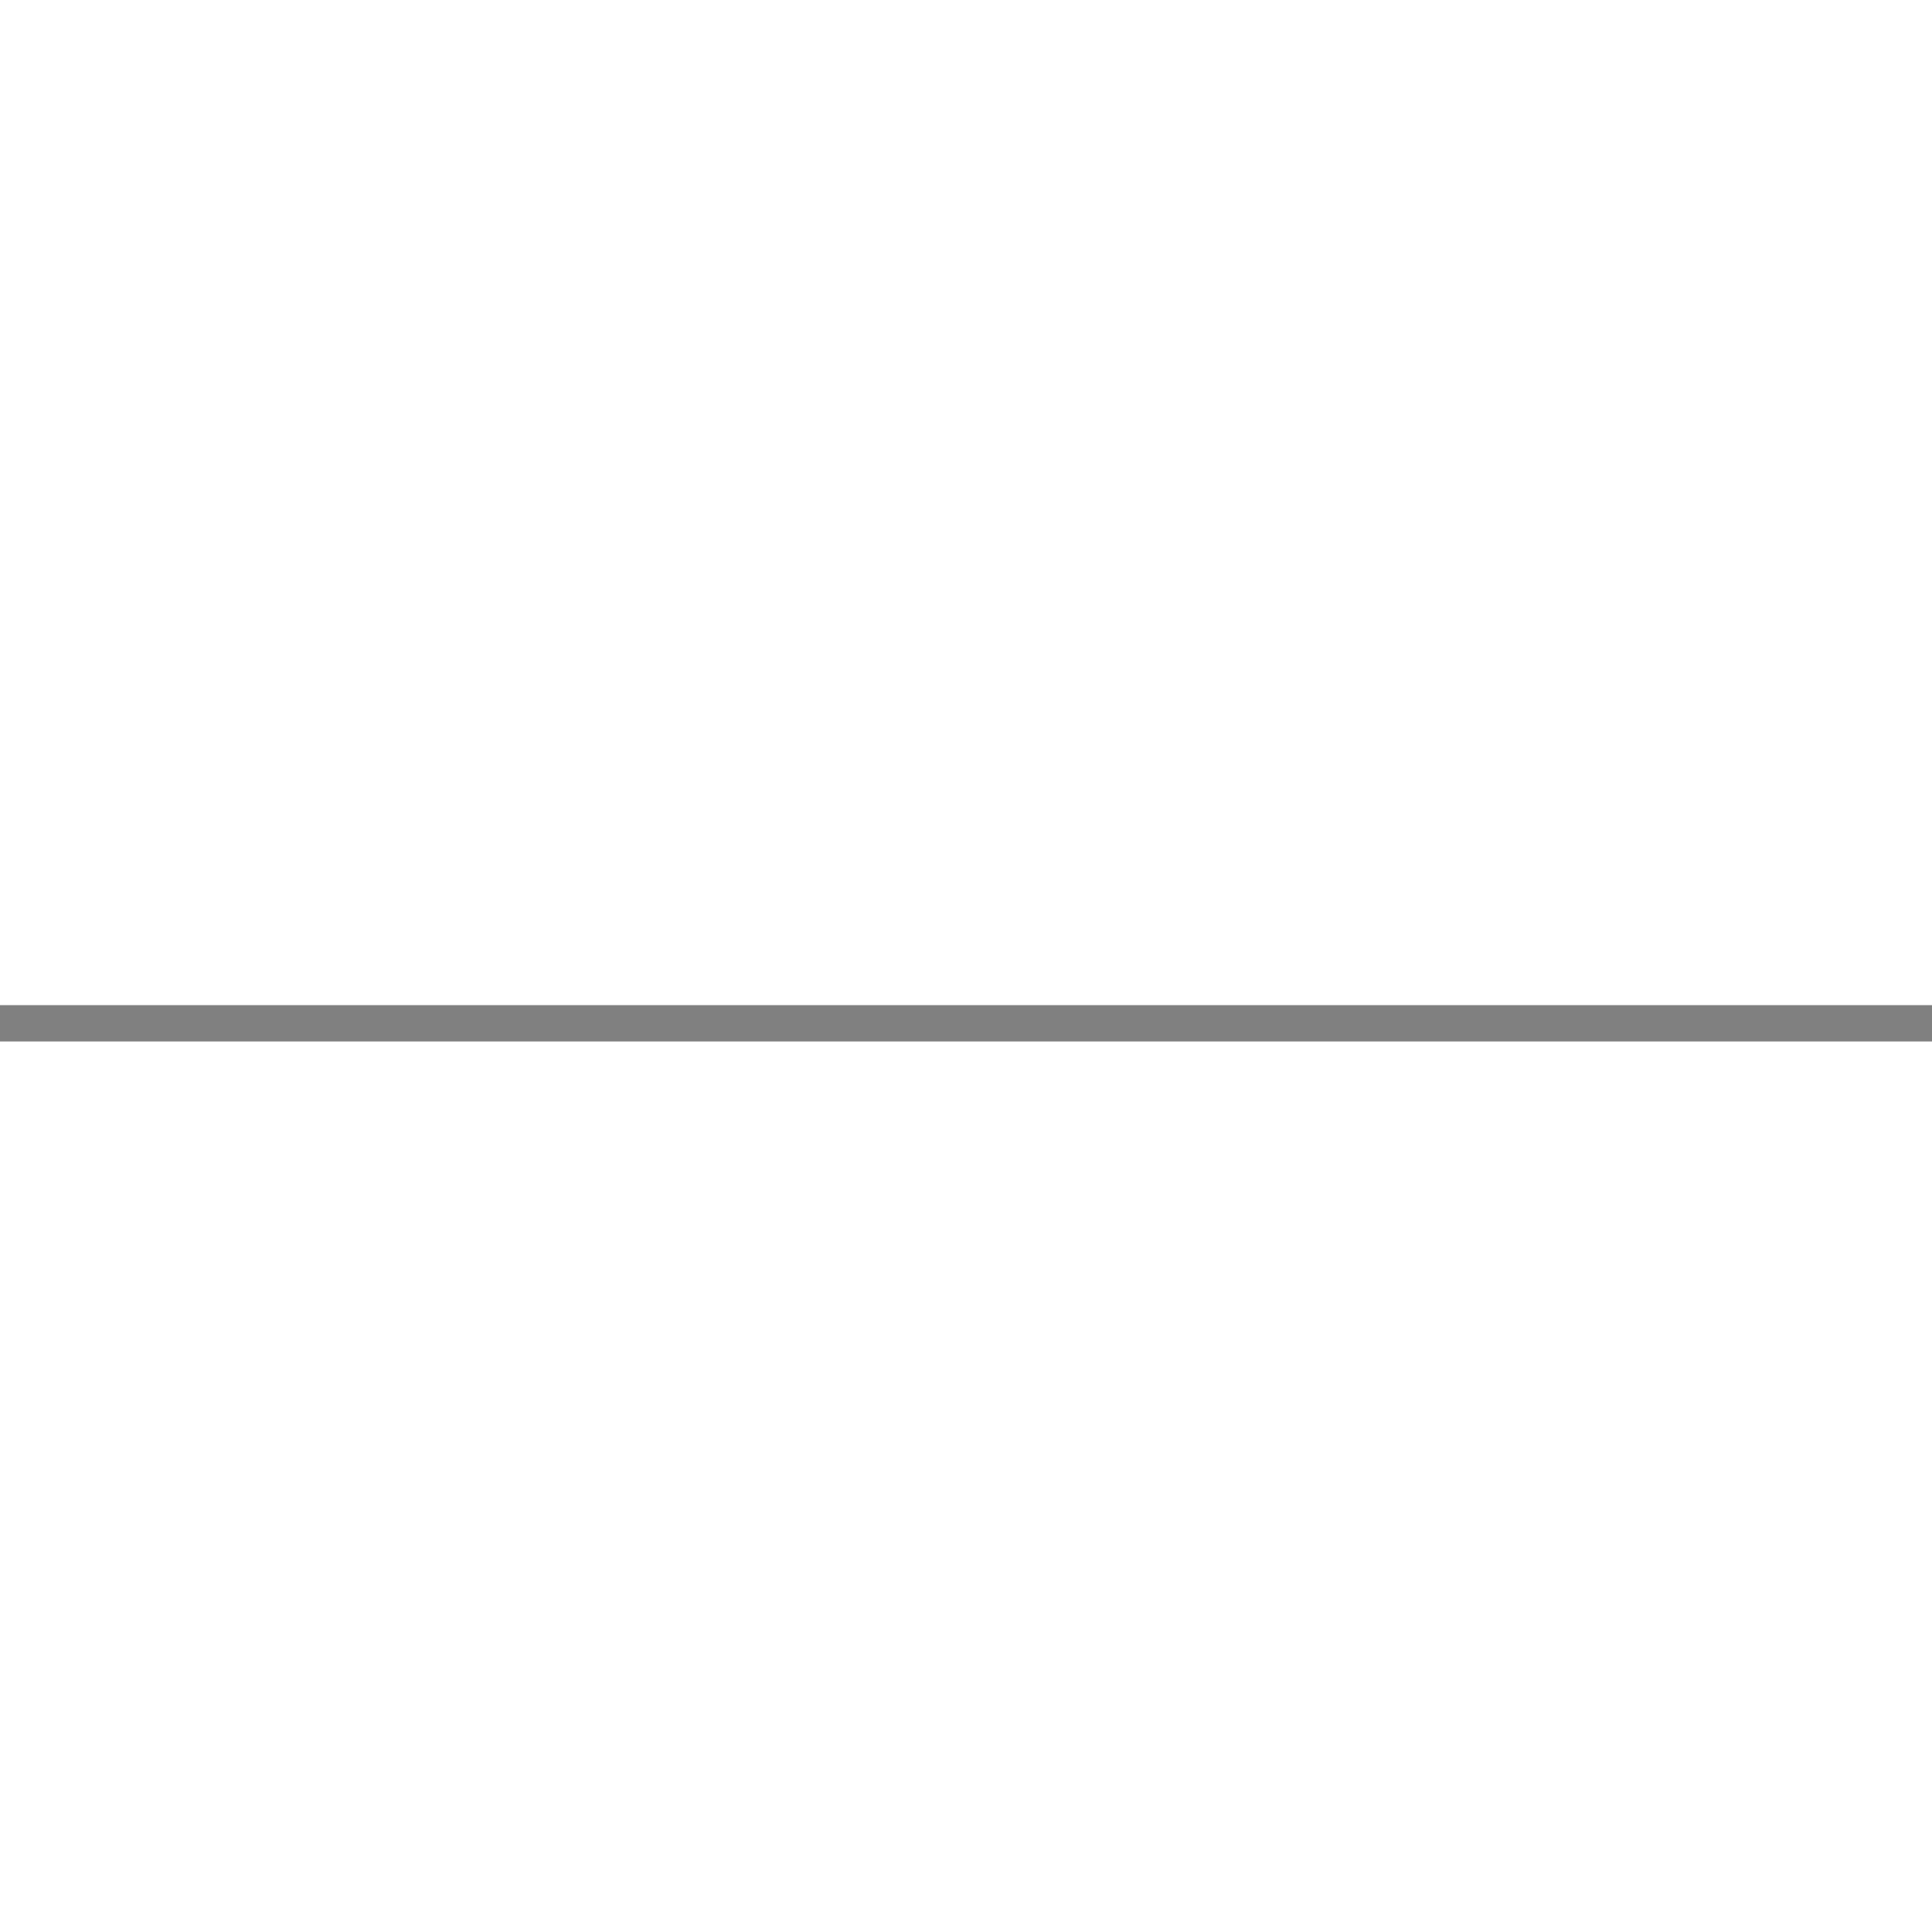
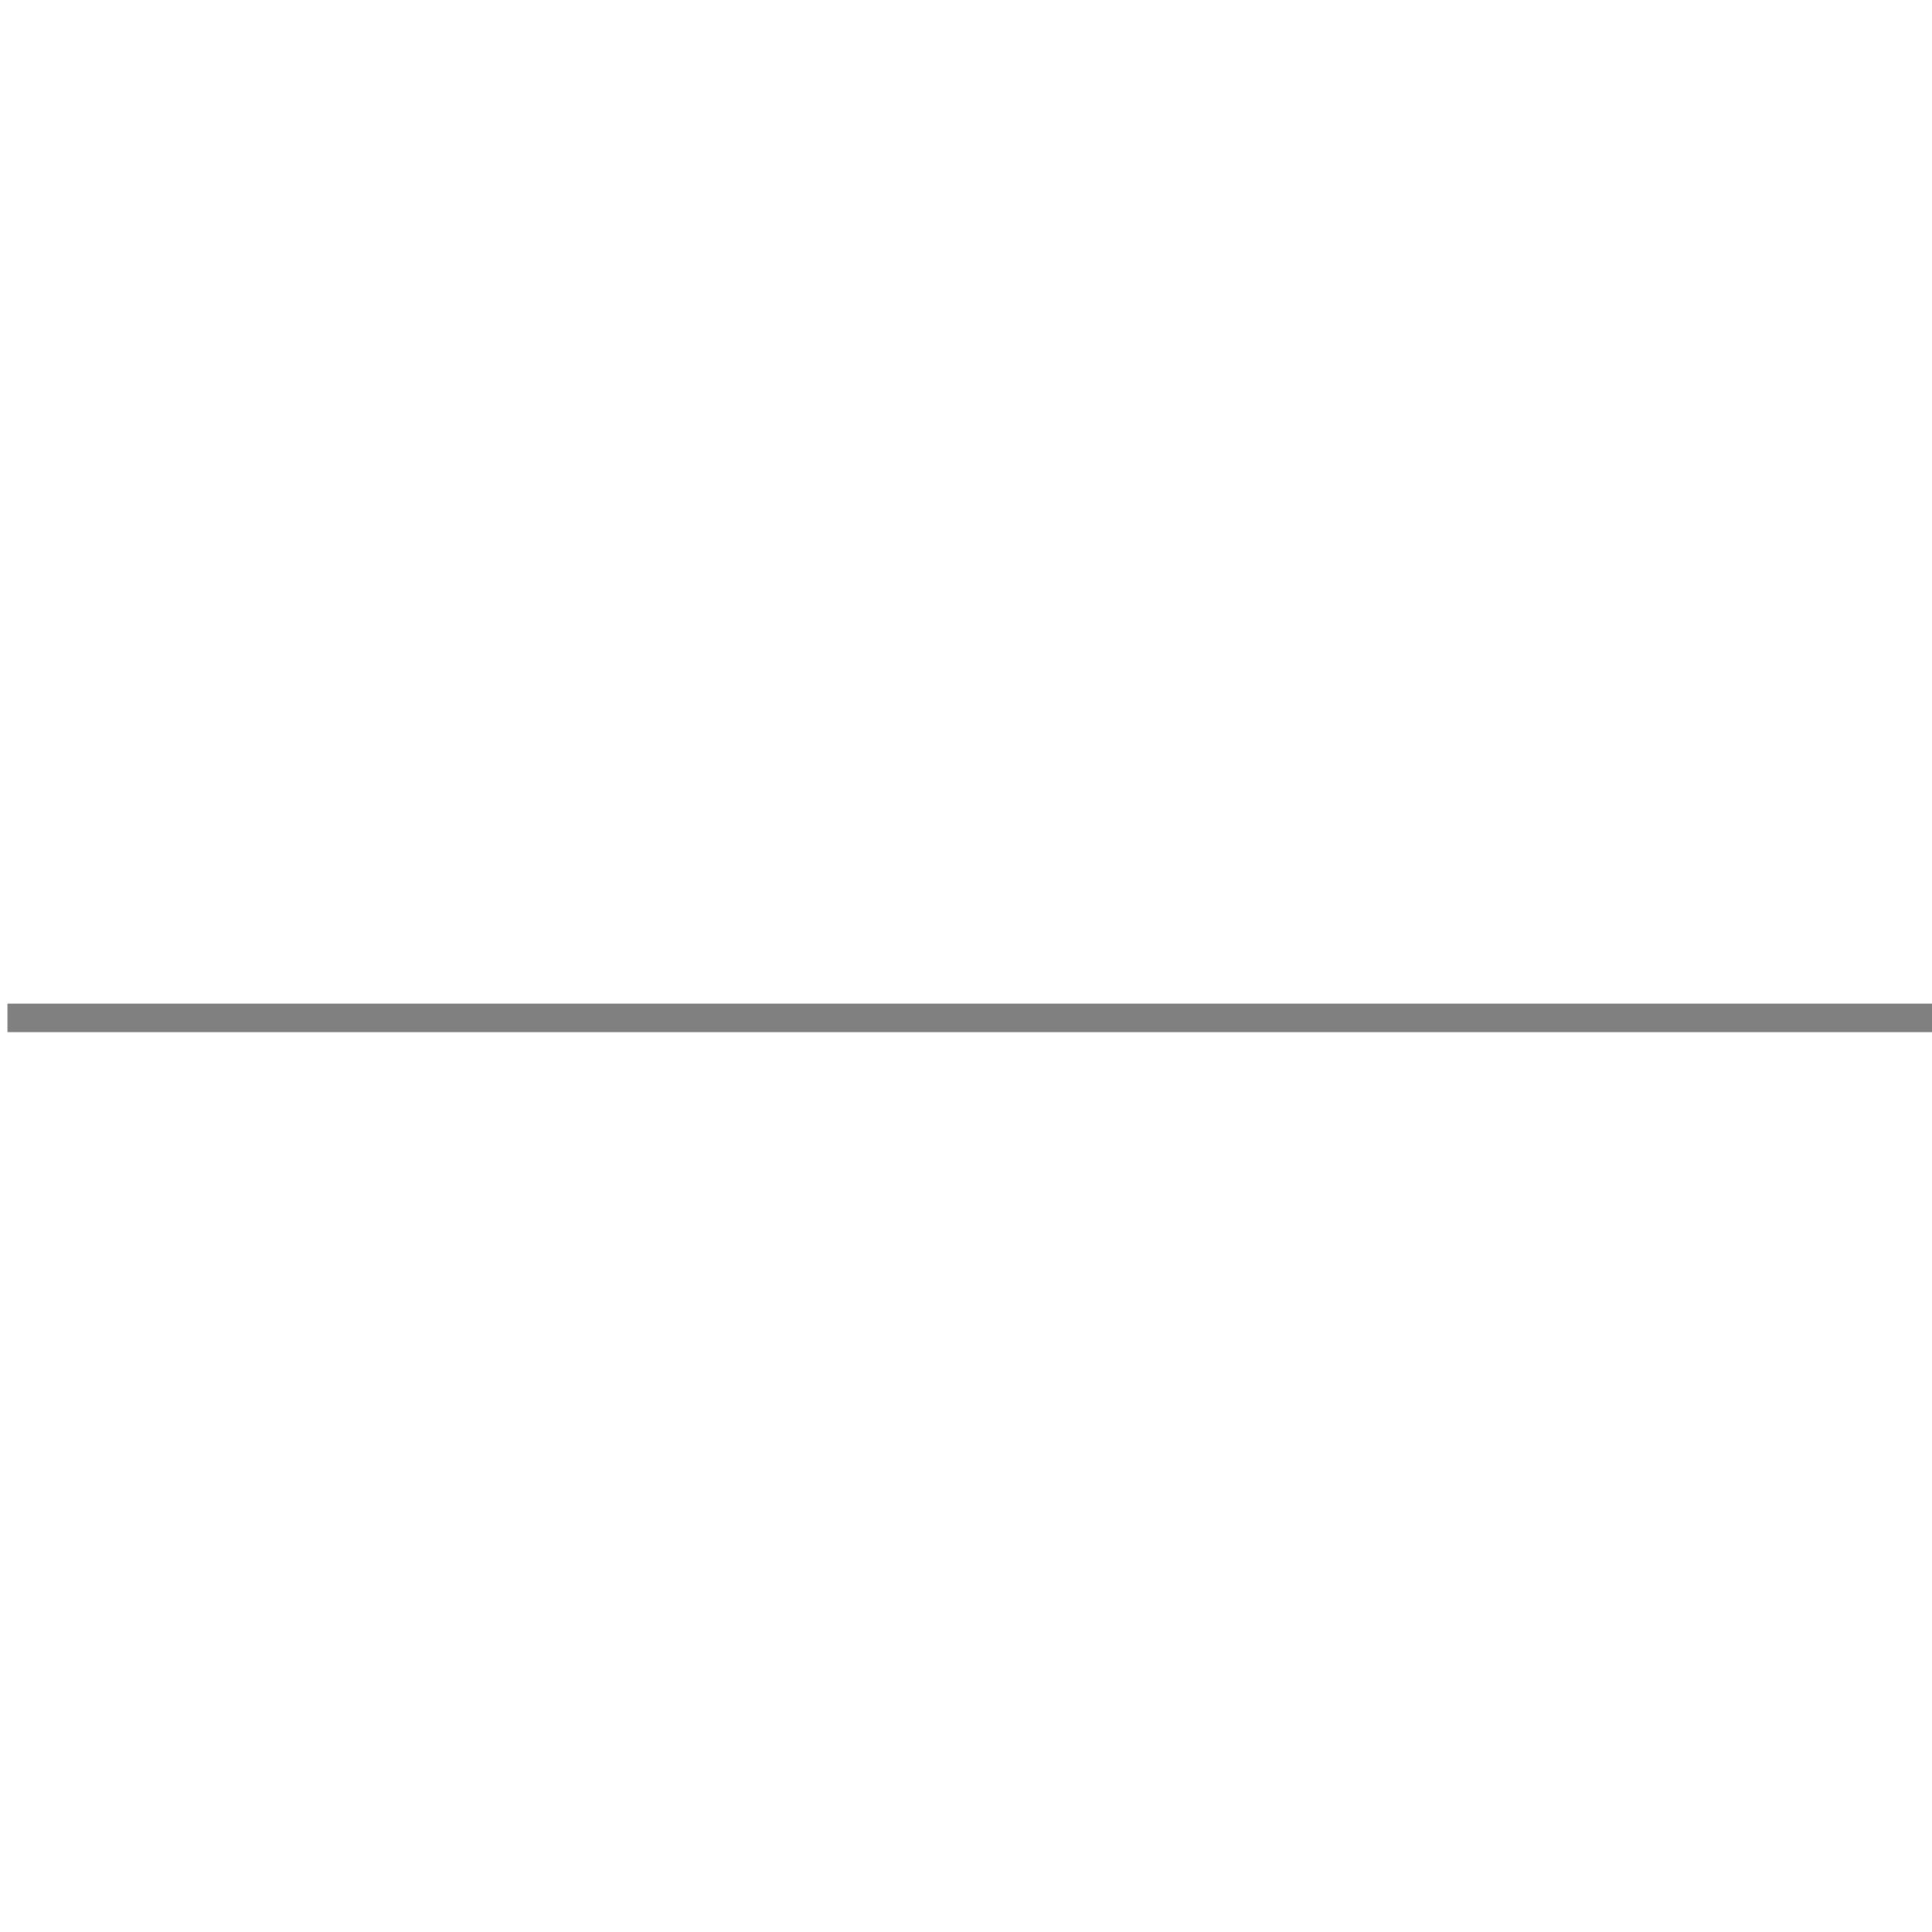
- <svg xmlns="http://www.w3.org/2000/svg" version="1.1" id="Capa_1" x="0px" y="0px" viewBox="0 0 512 512" style="enable-background:new 0 0 512 512;" xml:space="preserve" width="512px" height="512px">
+ <svg xmlns="http://www.w3.org/2000/svg" version="1.1" id="Capa_1" x="0px" y="0px" viewBox="0 0 100 100" xml:space="preserve" width="100" height="100">
  <defs id="defs13" />
-   <g id="g8" transform="matrix(1,0,0,0.240678,0,209.5729)">
+   <g id="g8" transform="matrix(0.1946904,0,0,-0.03694315,0.3835155,62.14219)">
    <g id="g6">
      <g id="g4">
        <rect y="236" width="512" height="40" data-original="#000000" class="active-path" data-old_color="#000000" id="rect2" x="0" style="fill:#808080" />
      </g>
    </g>
  </g>
</svg>
